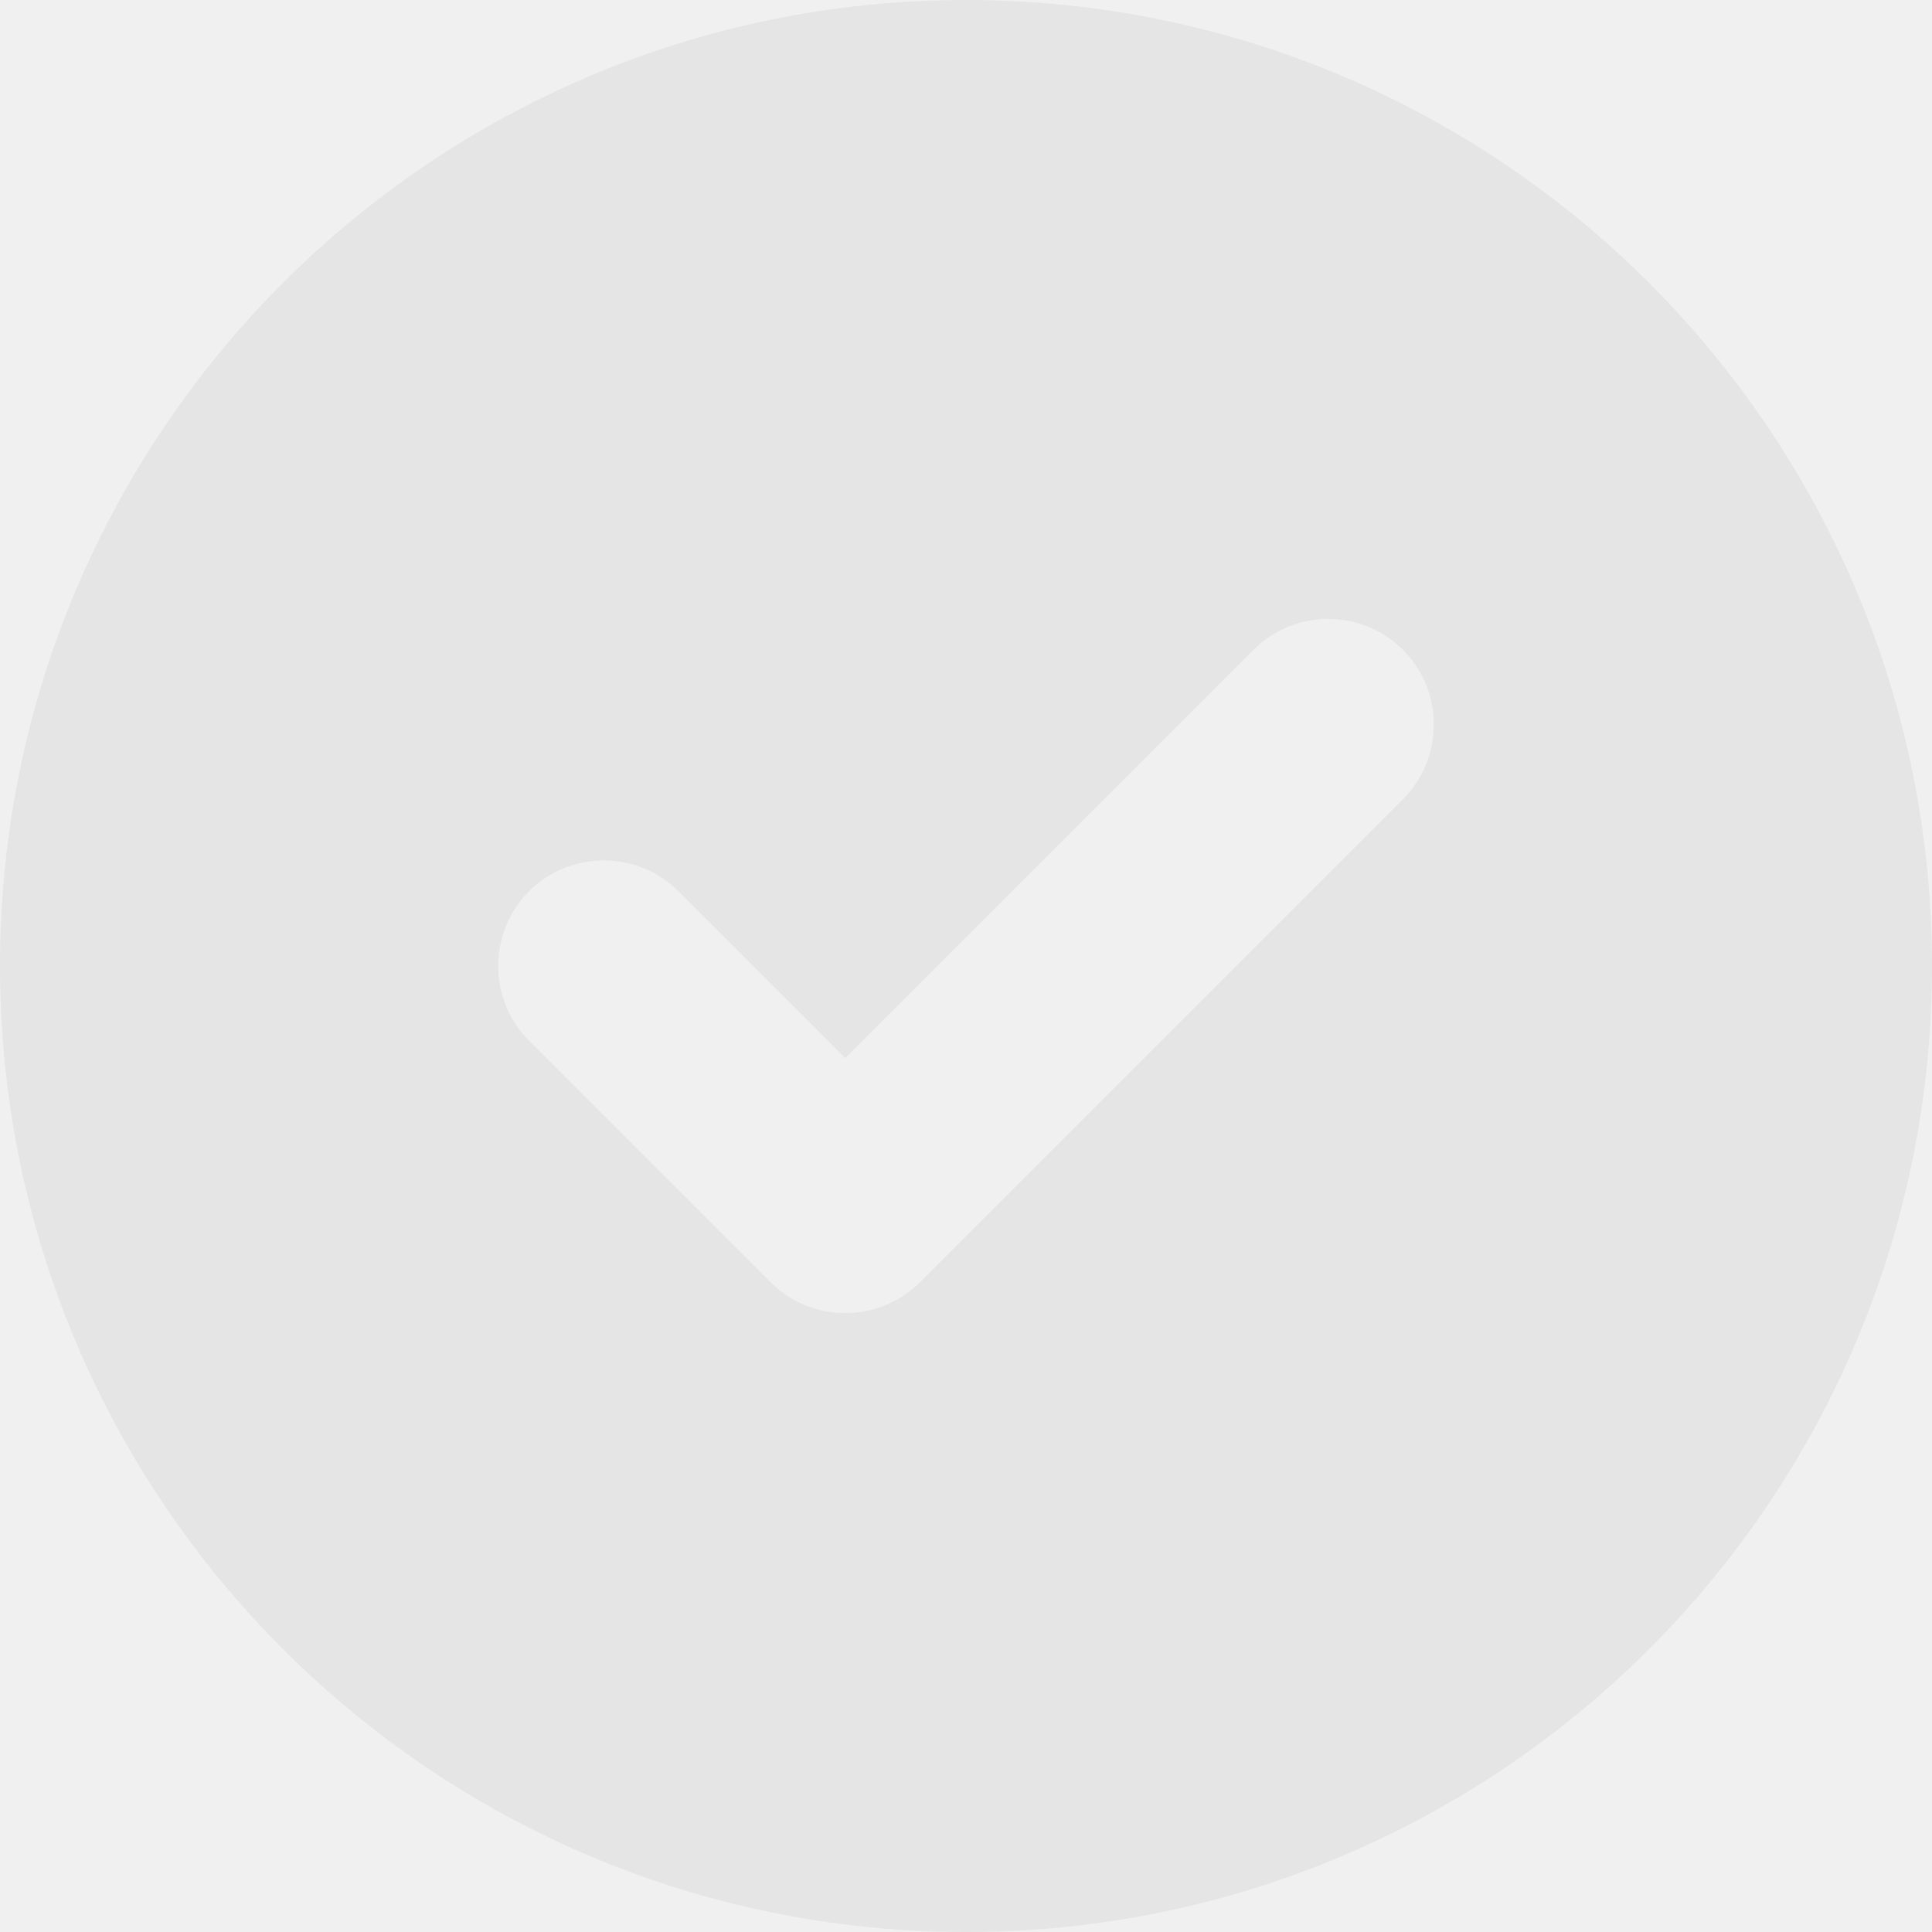
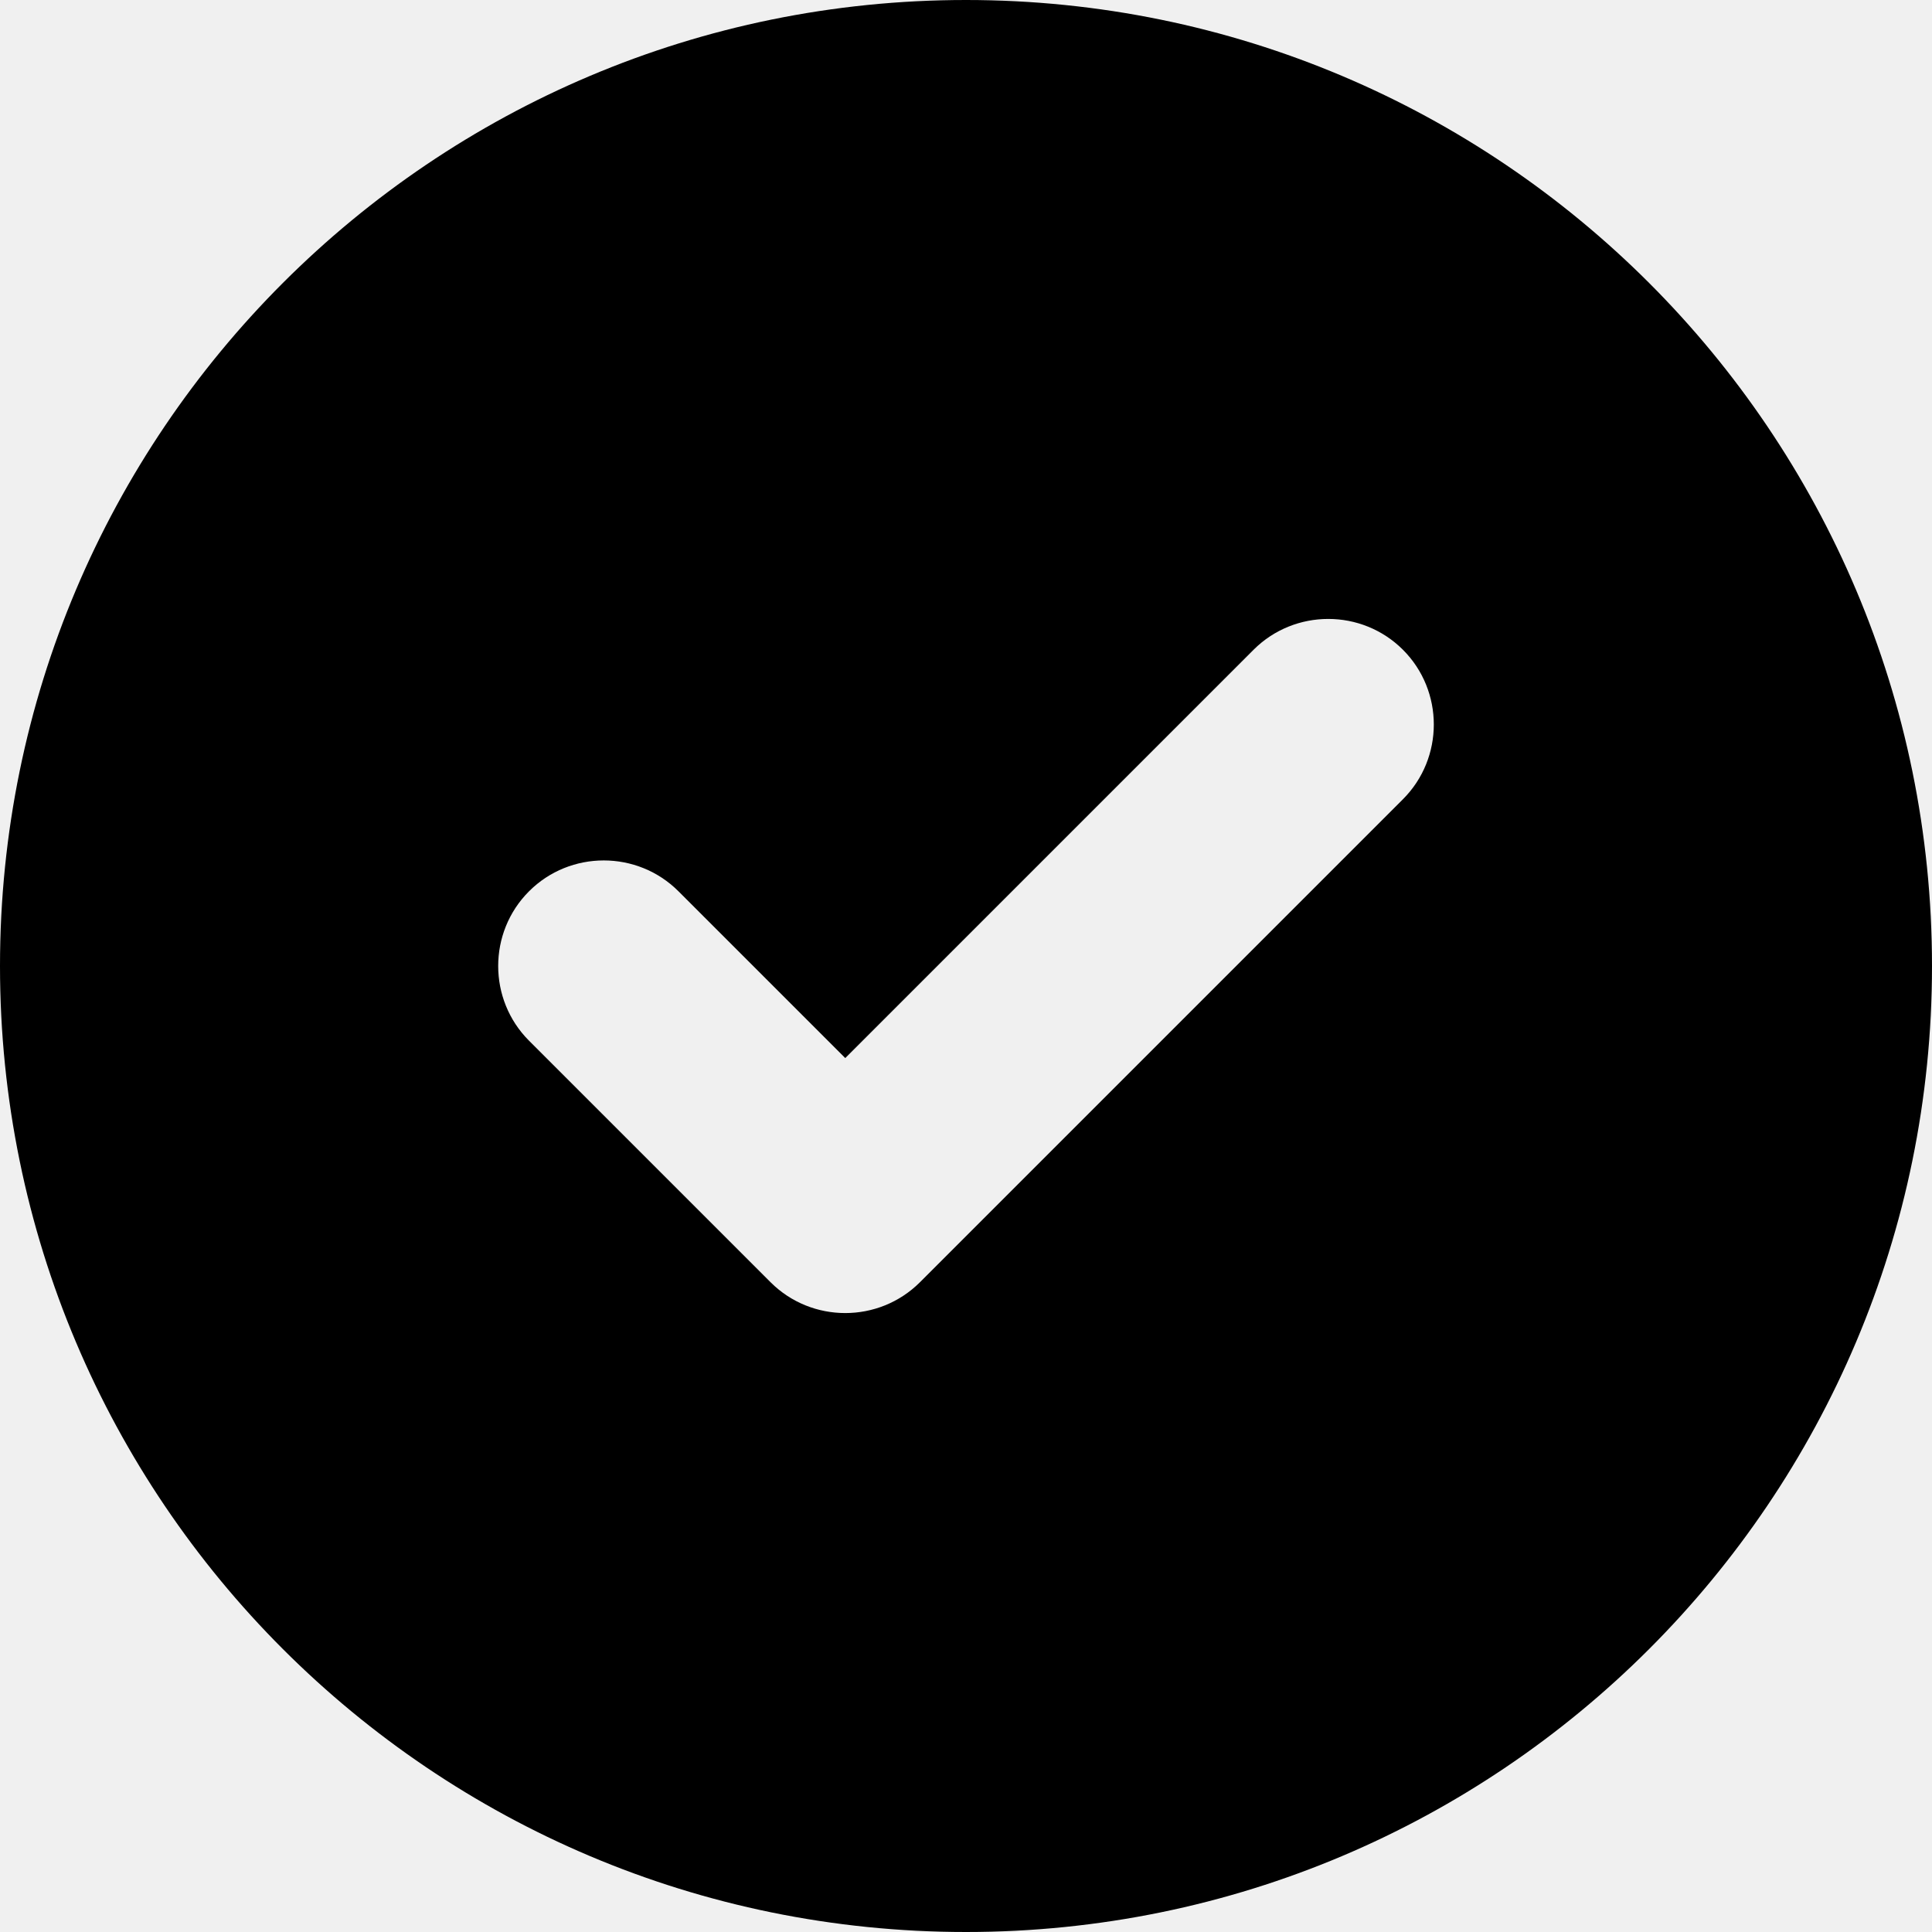
<svg xmlns="http://www.w3.org/2000/svg" viewBox="0 0 512 512">
-   <path fill="#E5E5E5" d="M0 256C0 114.6 114.6 0 256 0C397.4 0 512 114.6 512 256C512 397.4 397.4 512 256 512C114.6 512 0 397.4 0 256zM371.8 211.8C382.7 200.9 382.7 183.1 371.8 172.2C360.9 161.3 343.1 161.3 332.2 172.2L224 280.4L179.8 236.2C168.9 225.3 151.1 225.3 140.2 236.2C129.3 247.1 129.3 264.9 140.2 275.8L204.2 339.8C215.1 350.7 232.9 350.7 243.8 339.8L371.8 211.8z" />
+   <style>
+ path {
+   fill: #000000;
+ }
+ @media(prefers-color-scheme: dark){
+   path {
+     fill: #fff
+   }
+ }
+ </style>
+   <path d="M0 256C0 114.6 114.6 0 256 0C397.4 0 512 114.6 512 256C512 397.4 397.4 512 256 512C114.6 512 0 397.4 0 256zM371.8 211.8C382.7 200.9 382.7 183.1 371.8 172.2C360.9 161.3 343.1 161.3 332.2 172.2L224 280.4L179.8 236.2C168.9 225.3 151.1 225.3 140.2 236.2C129.3 247.1 129.3 264.9 140.2 275.8L204.2 339.8C215.1 350.7 232.9 350.7 243.8 339.8L371.8 211.8z" />
</svg>
